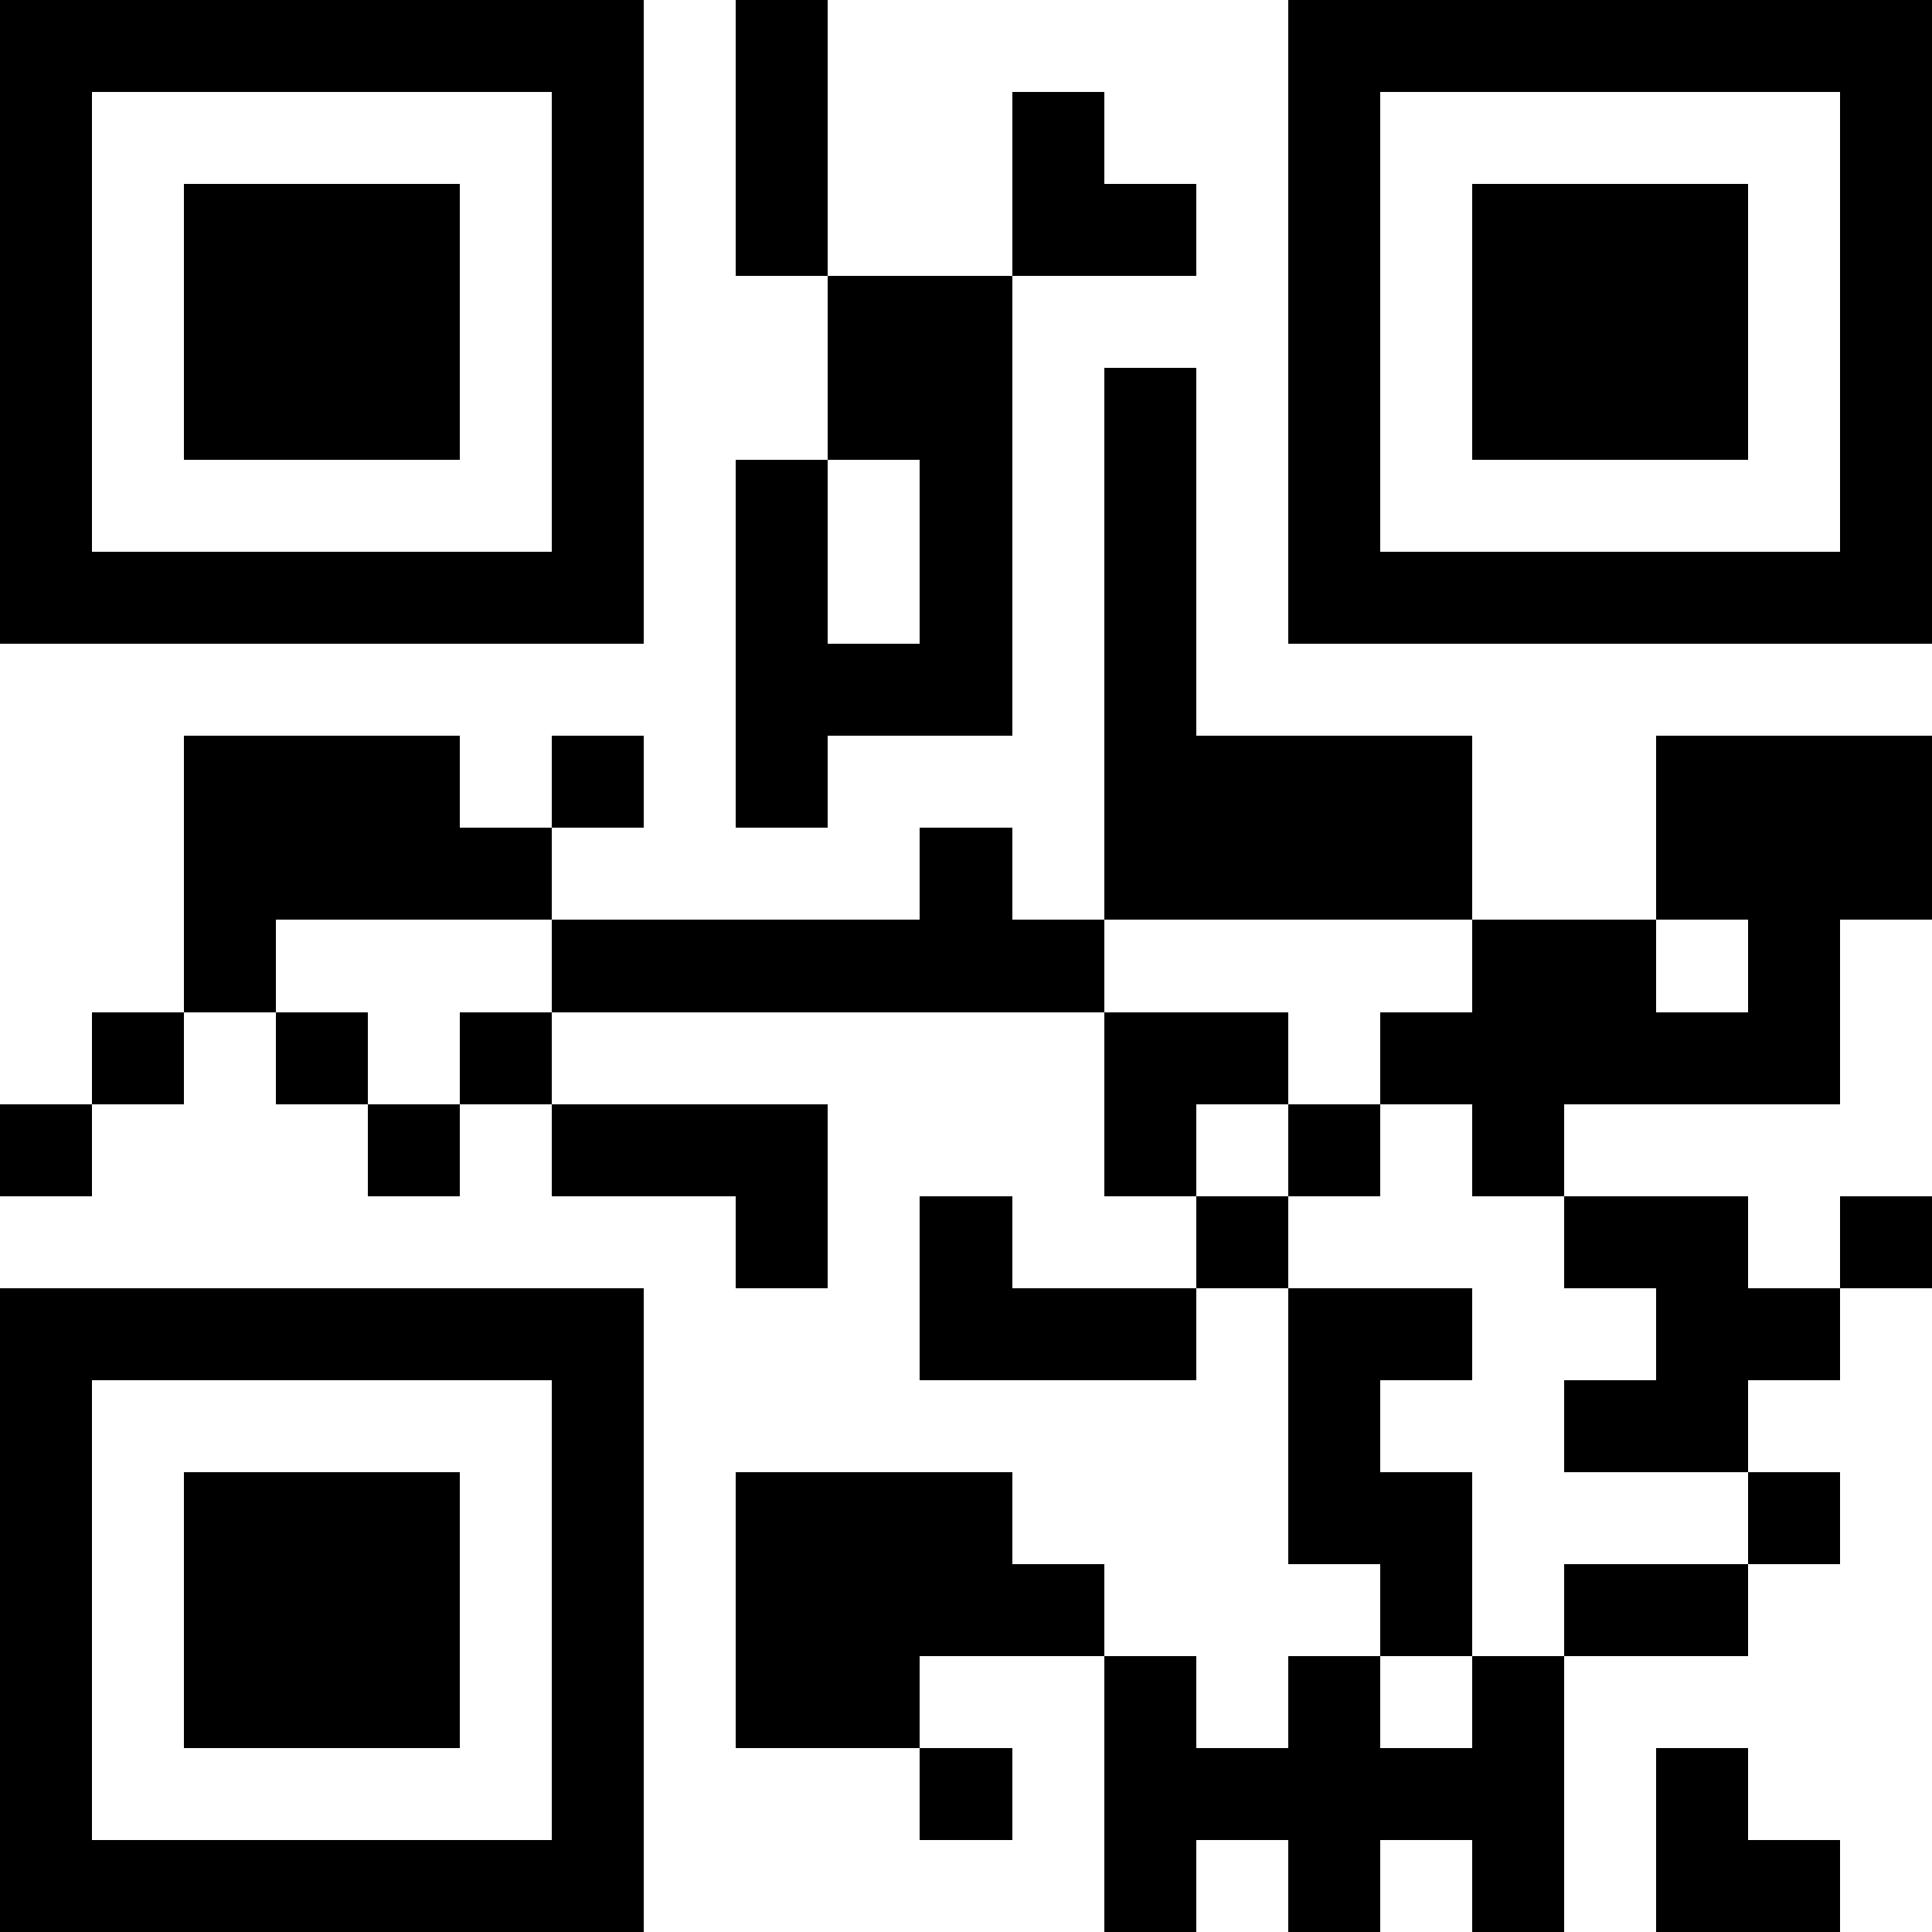
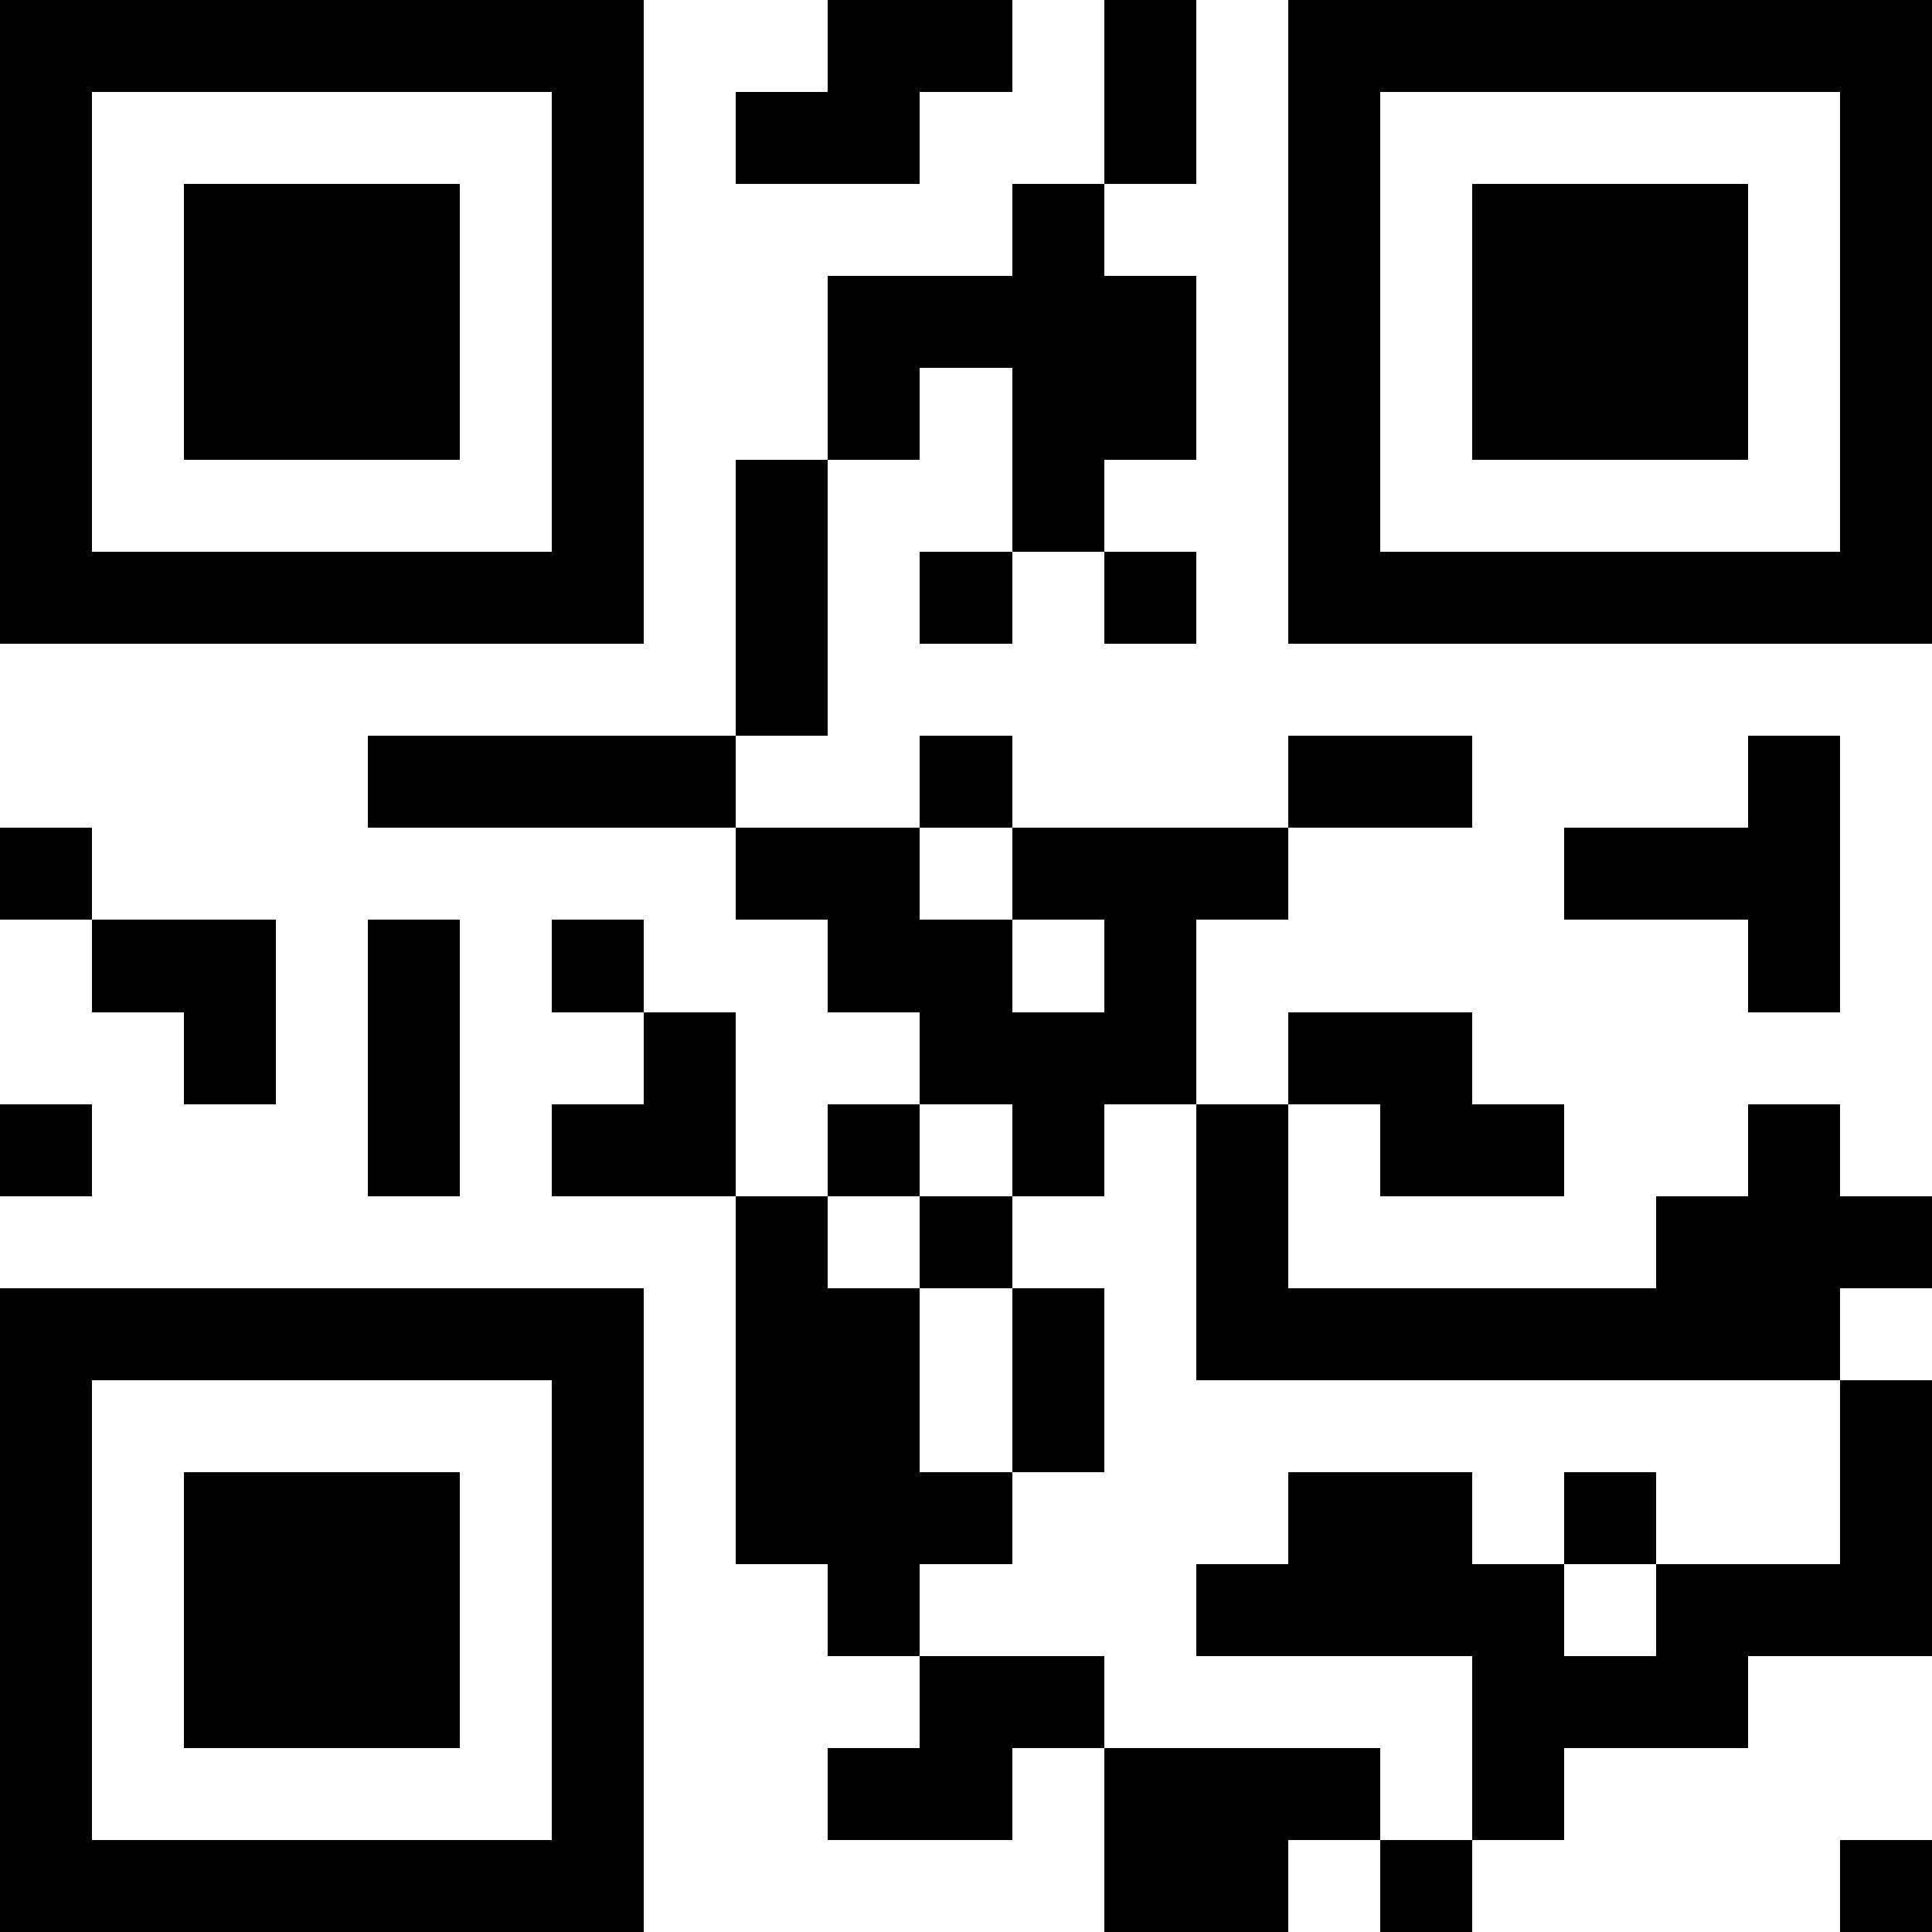
<svg xmlns="http://www.w3.org/2000/svg" version="1.1" width="231" height="231" shape-rendering="crispEdges">
-   <path d="M0 0h7v7h-7zM8 0h1v3h-1zM14 0h7v7h-7zM1 1v5h5v-5zM11 1h1v1h1v1h-2zM15 1v5h5v-5zM2 2h3v3h-3zM16 2h3v3h-3zM9 3h2v5h-2v1h-1v-4h1zM12 4h1v4h3v2h-4zM9 5v2h1v-2zM2 8h3v1h1v-1h1v1h-1v1h-3v1h-1zM18 8h3v2h-1v2h-3v1h-1v-1h-1v-1h1v-1h2zM10 9h1v1h1v1h-6v-1h4zM18 10v1h1v-1zM1 11h1v1h-1zM3 11h1v1h-1zM5 11h1v1h-1zM12 11h2v1h-1v1h-1zM0 12h1v1h-1zM4 12h1v1h-1zM6 12h3v2h-1v-1h-2zM14 12h1v1h-1zM10 13h1v1h2v-1h1v1h-1v1h-3zM17 13h2v1h1v-1h1v1h-1v1h-1v1h-2v-1h1v-1h-1zM0 14h7v7h-7zM14 14h2v1h-1v1h1v2h-1v-1h-1zM1 15v5h5v-5zM2 16h3v3h-3zM8 16h3v1h1v1h-2v1h-2zM19 16h1v1h-1zM17 17h2v1h-2zM12 18h1v1h1v-1h1v1h1v-1h1v3h-1v-1h-1v1h-1v-1h-1v1h-1zM10 19h1v1h-1zM18 19h1v1h1v1h-2z" fill="#000" transform="translate(0,0) scale(11)" />
+   <path d="M0 0h7v7h-7zM9 0h2v1h-1v1h-2v-1h1zM12 0h1v2h-1zM14 0h7v7h-7zM1 1v5h5v-5zM15 1v5h5v-5zM2 2h3v3h-3zM11 2h1v1h1v2h-1v1h-1v-2h-1v1h-1v-2h2zM16 2h3v3h-3zM8 5h1v3h-1zM10 6h1v1h-1zM12 6h1v1h-1zM4 8h4v1h-4zM10 8h1v1h-1zM14 8h2v1h-2zM19 8h1v3h-1v-1h-2v-1h2zM0 9h1v1h-1zM8 9h2v1h1v-1h3v1h-1v2h-1v1h-1v-1h-1v-1h-1v-1h-1zM1 10h2v2h-1v-1h-1zM4 10h1v3h-1zM6 10h1v1h-1zM11 10v1h1v-1zM7 11h1v2h-2v-1h1zM14 11h2v1h1v1h-2v-1h-1zM0 12h1v1h-1zM9 12h1v1h-1zM13 12h1v2h4v-1h1v-1h1v1h1v1h-1v1h-7zM8 13h1v1h1v-1h1v1h-1v2h1v-2h1v2h-1v1h-1v1h-1v-1h-1zM0 14h7v7h-7zM1 15v5h5v-5zM20 15h1v3h-2v1h-2v1h-1v-2h-3v-1h1v-1h2v1h1v-1h1v1h-1v1h1v-1h2zM2 16h3v3h-3zM10 18h2v1h-1v1h-2v-1h1zM12 19h3v1h-1v1h-2zM15 20h1v1h-1zM20 20h1v1h-1z" fill="#000" transform="translate(0,0) scale(11)" />
</svg>
